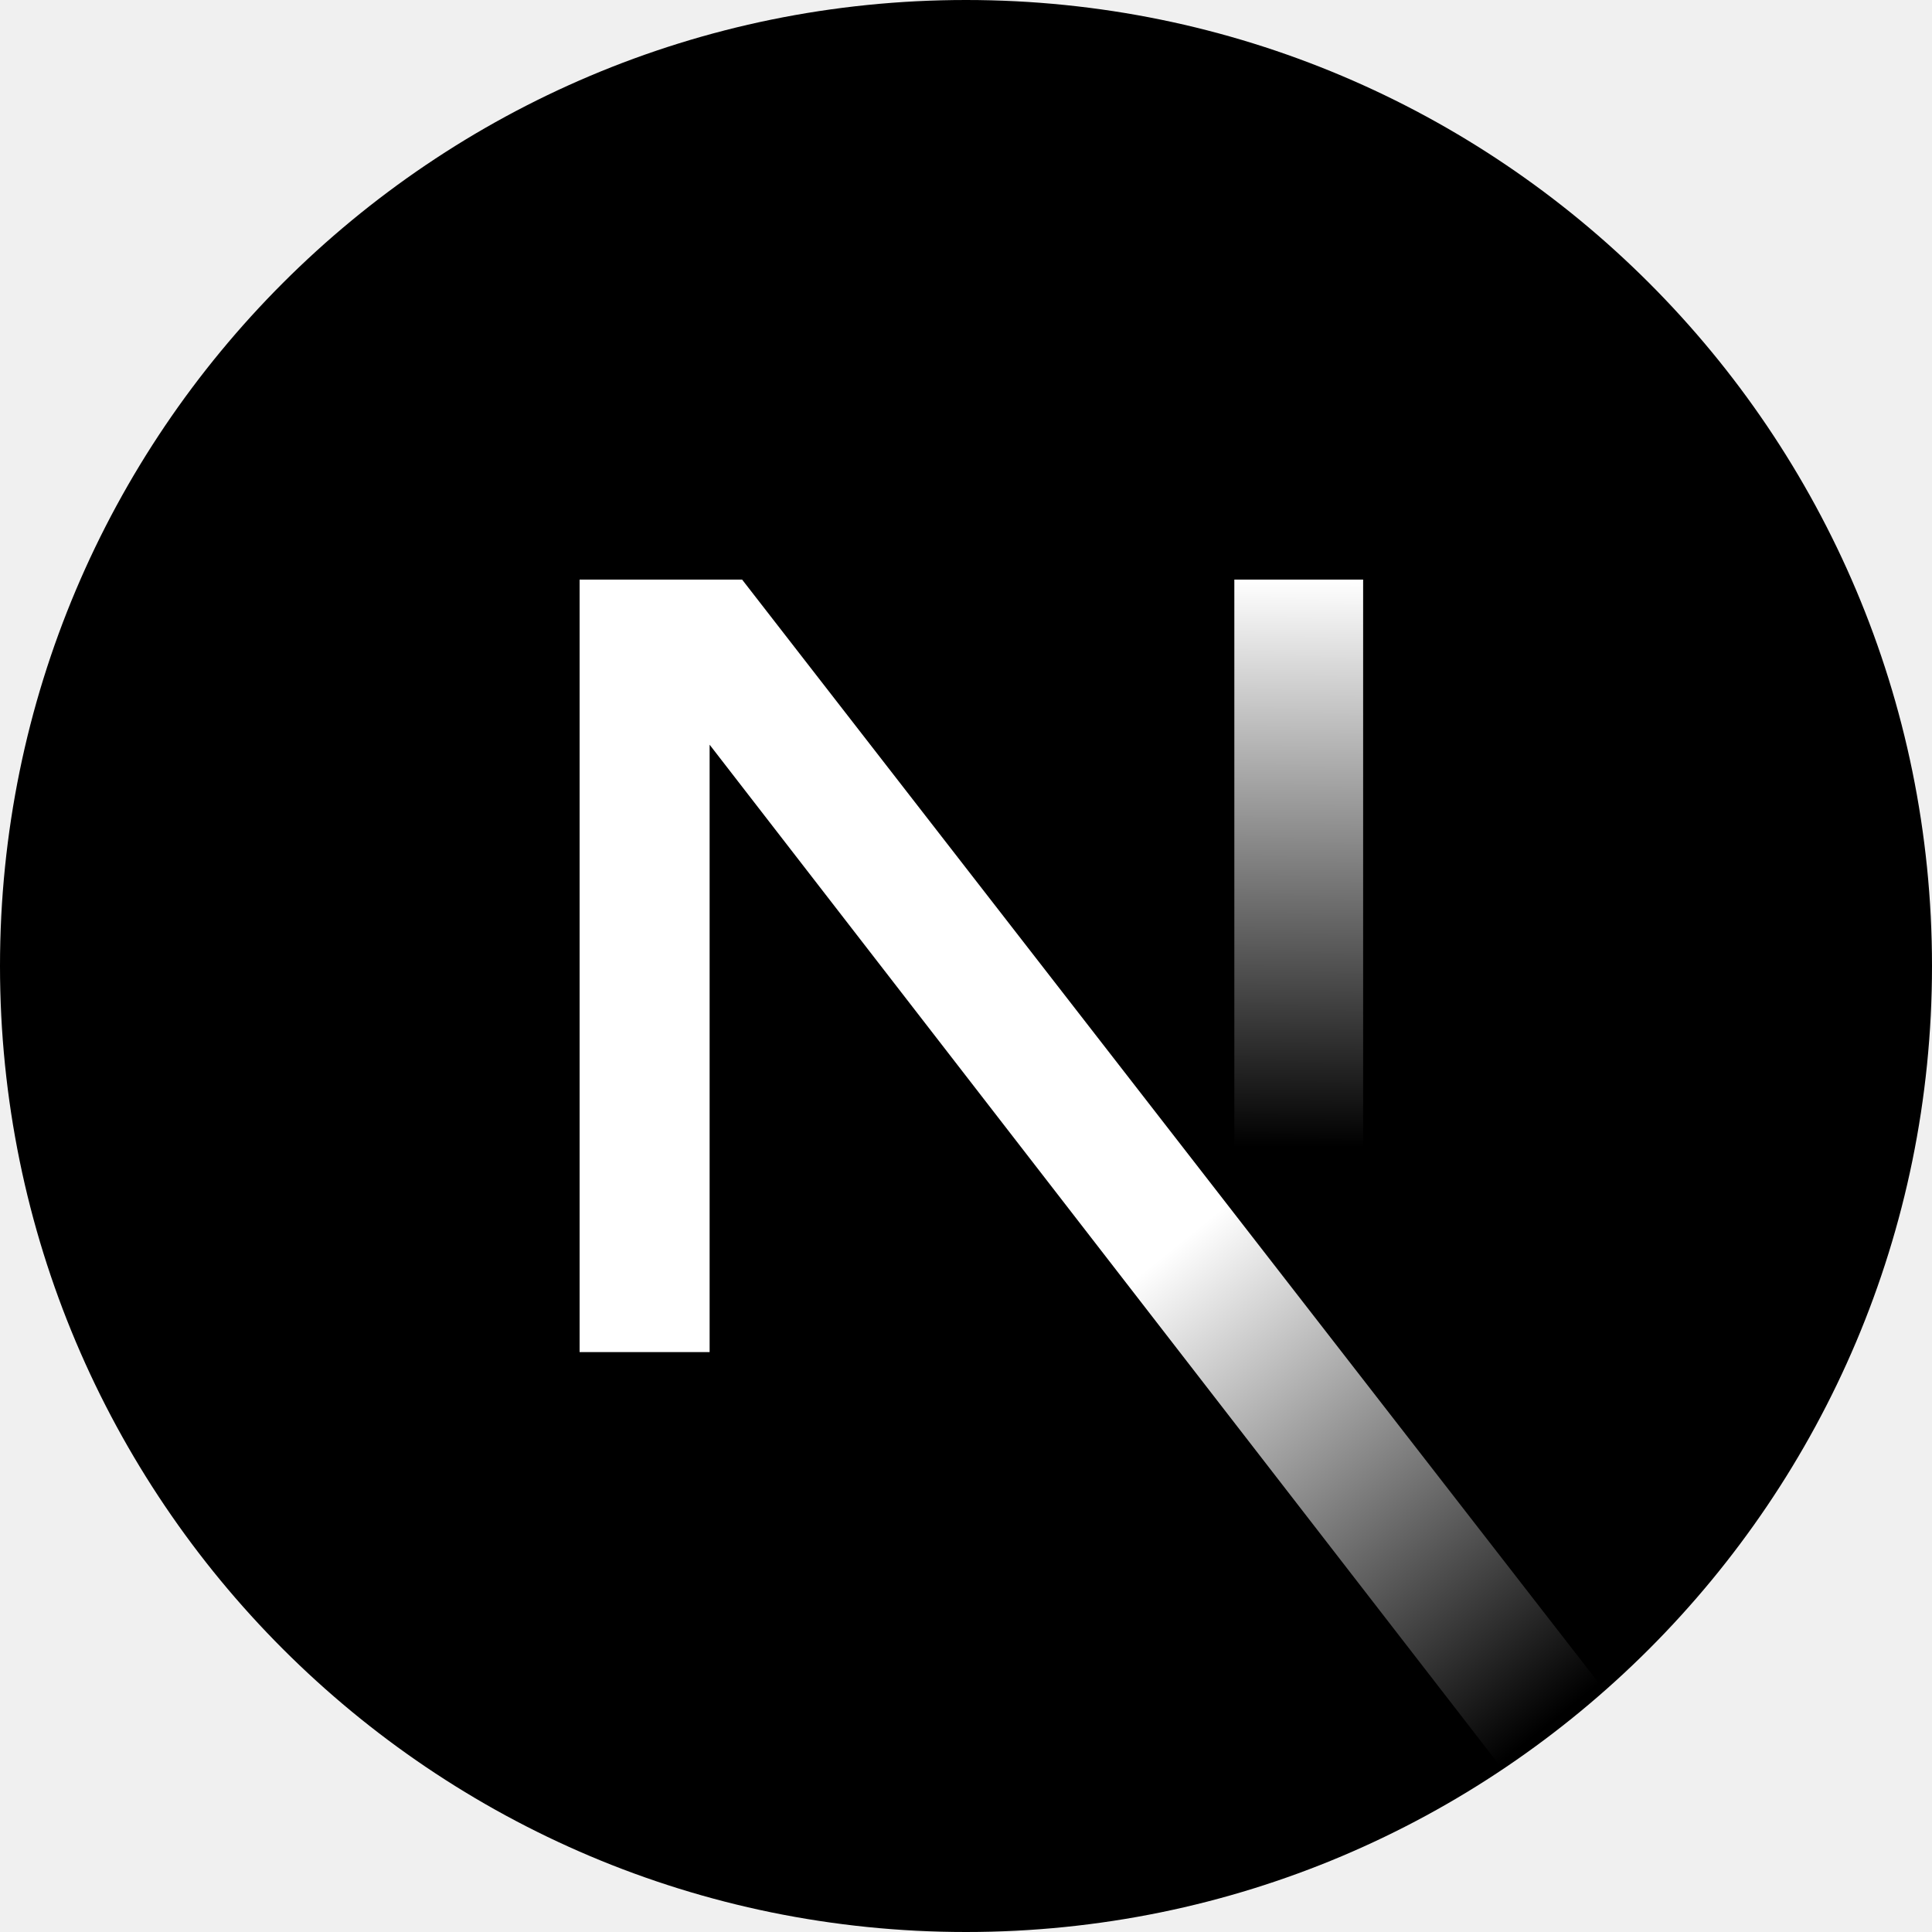
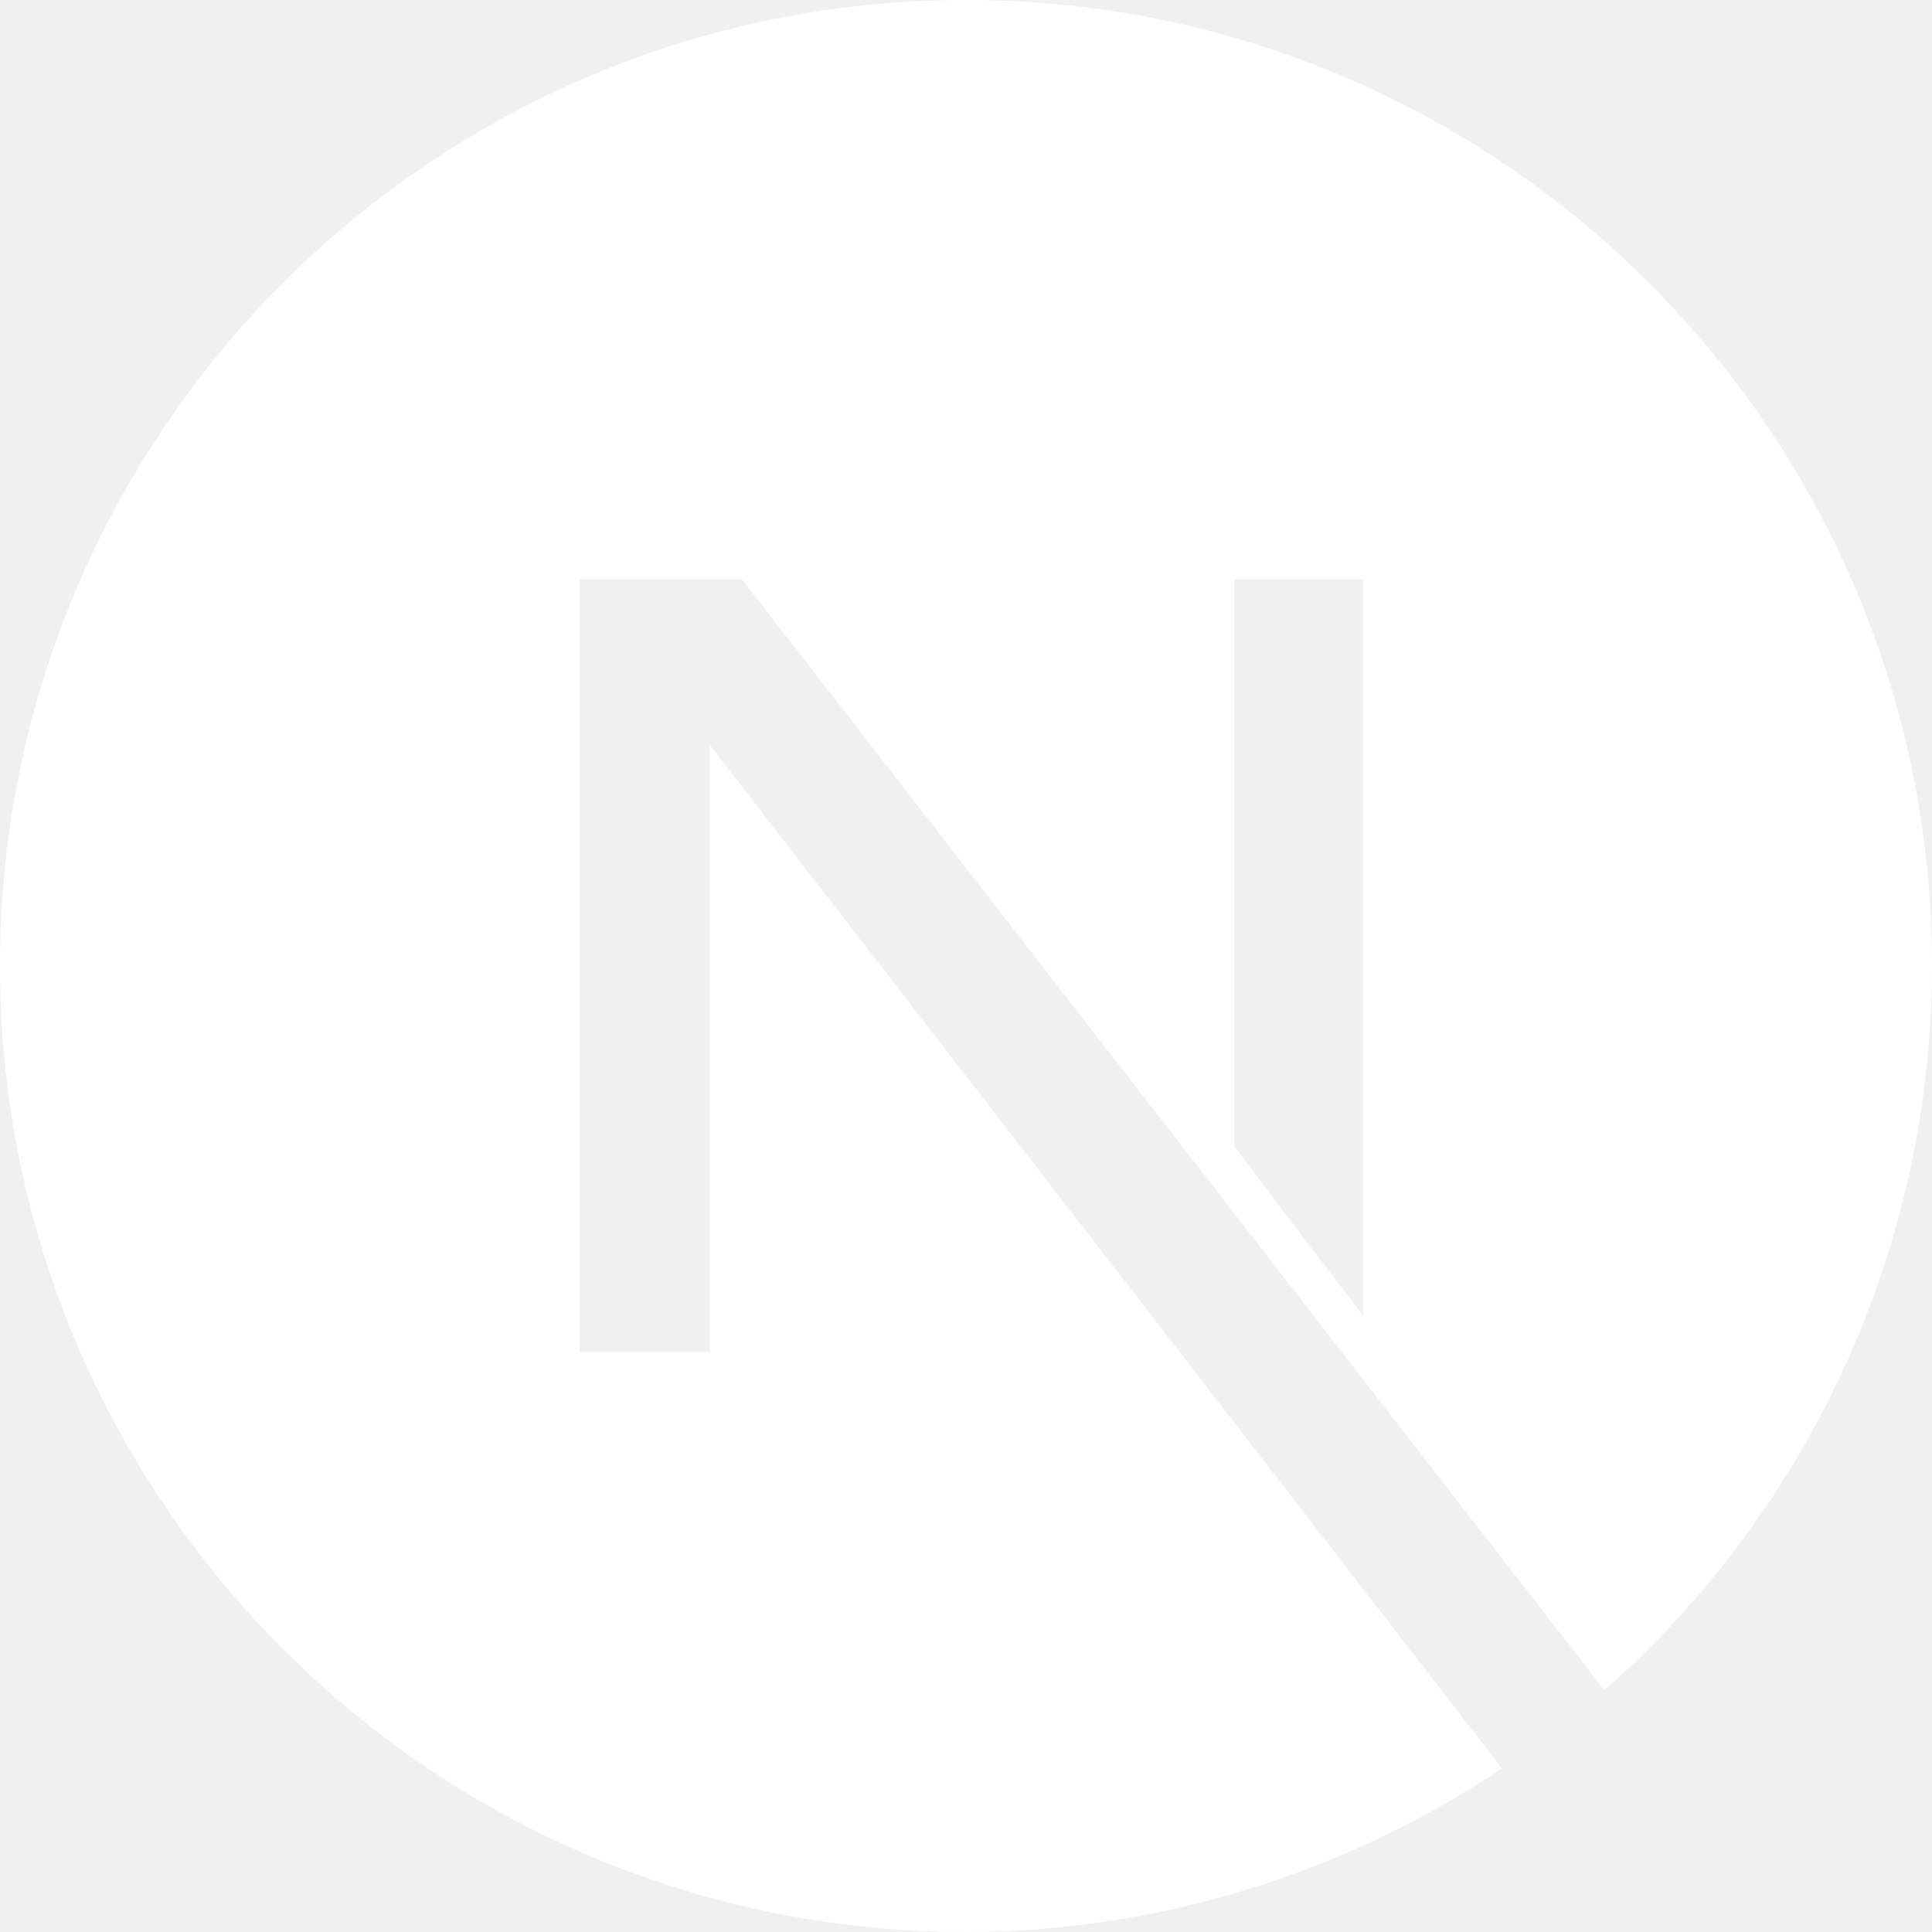
<svg xmlns="http://www.w3.org/2000/svg" width="1em" height="1em" viewBox="0 0 128 128">
-   <circle cx="64" cy="64" r="64" />
-   <path fill="url(#deviconNextjs0)" d="M106.317 112.014L49.167 38.4H38.4v51.179h8.614v-40.24l52.54 67.884a64 64 0 0 0 6.763-5.209" />
-   <path fill="url(#deviconNextjs1)" d="M81.778 38.4h8.533v51.2h-8.533z" />
-   <defs>
-     <linearGradient id="deviconNextjs0" x1="109" x2="144.5" y1="116.5" y2="160.5" gradientTransform="scale(.71111)" gradientUnits="userSpaceOnUse">
-       <stop stop-color="#fff" />
-       <stop offset="1" stop-color="#fff" stop-opacity="0" />
-     </linearGradient>
-     <linearGradient id="deviconNextjs1" x1="121" x2="120.799" y1="54" y2="106.875" gradientTransform="scale(.71111)" gradientUnits="userSpaceOnUse">
-       <stop stop-color="#fff" />
-       <stop offset="1" stop-color="#fff" stop-opacity="0" />
-     </linearGradient>
-   </defs>
+   <path fill="white" d="M64 0A64 64 0 0 0 0 64a64 64 0 0 0 64 64a64 64 0 0 0 35.508-10.838L47.014 49.34v40.238H38.4V38.4h10.768l57.125 73.584A64 64 0 0 0 128 64A64 64 0 0 0 64 0m17.777 38.4h8.534v48.776L81.777 75.97Zm24.18 73.92l-.111.096z" />
</svg>
